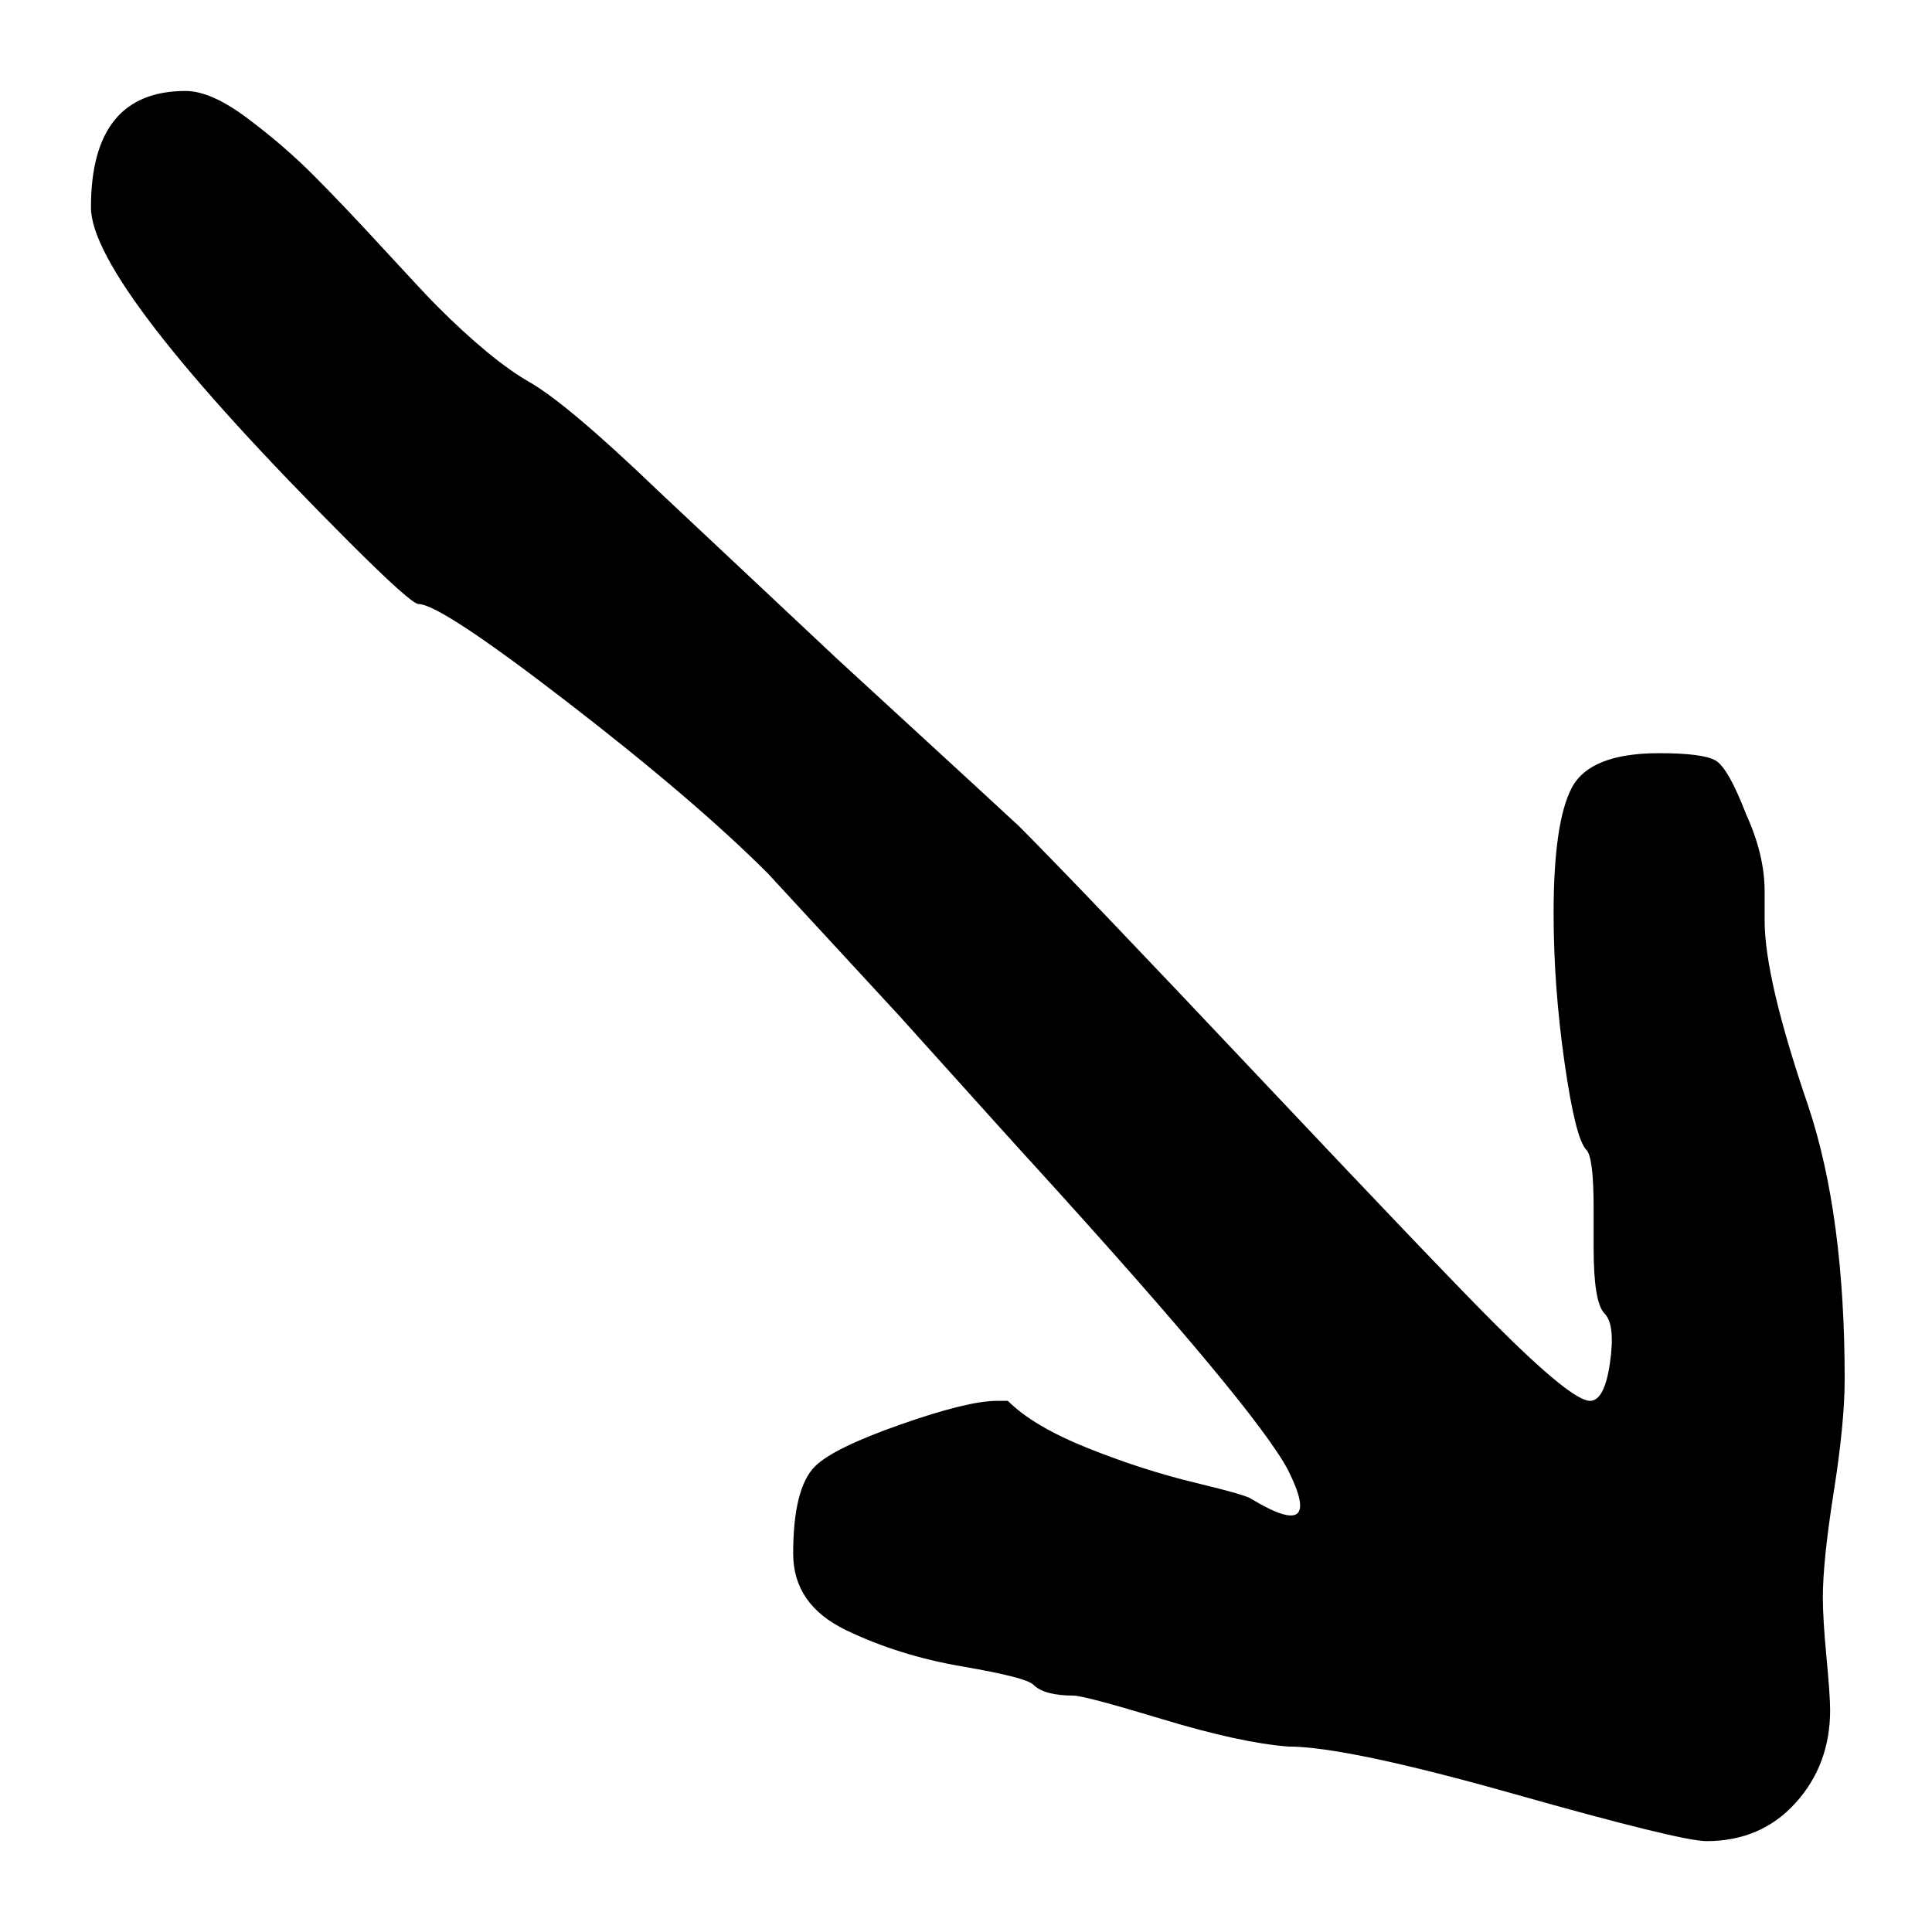
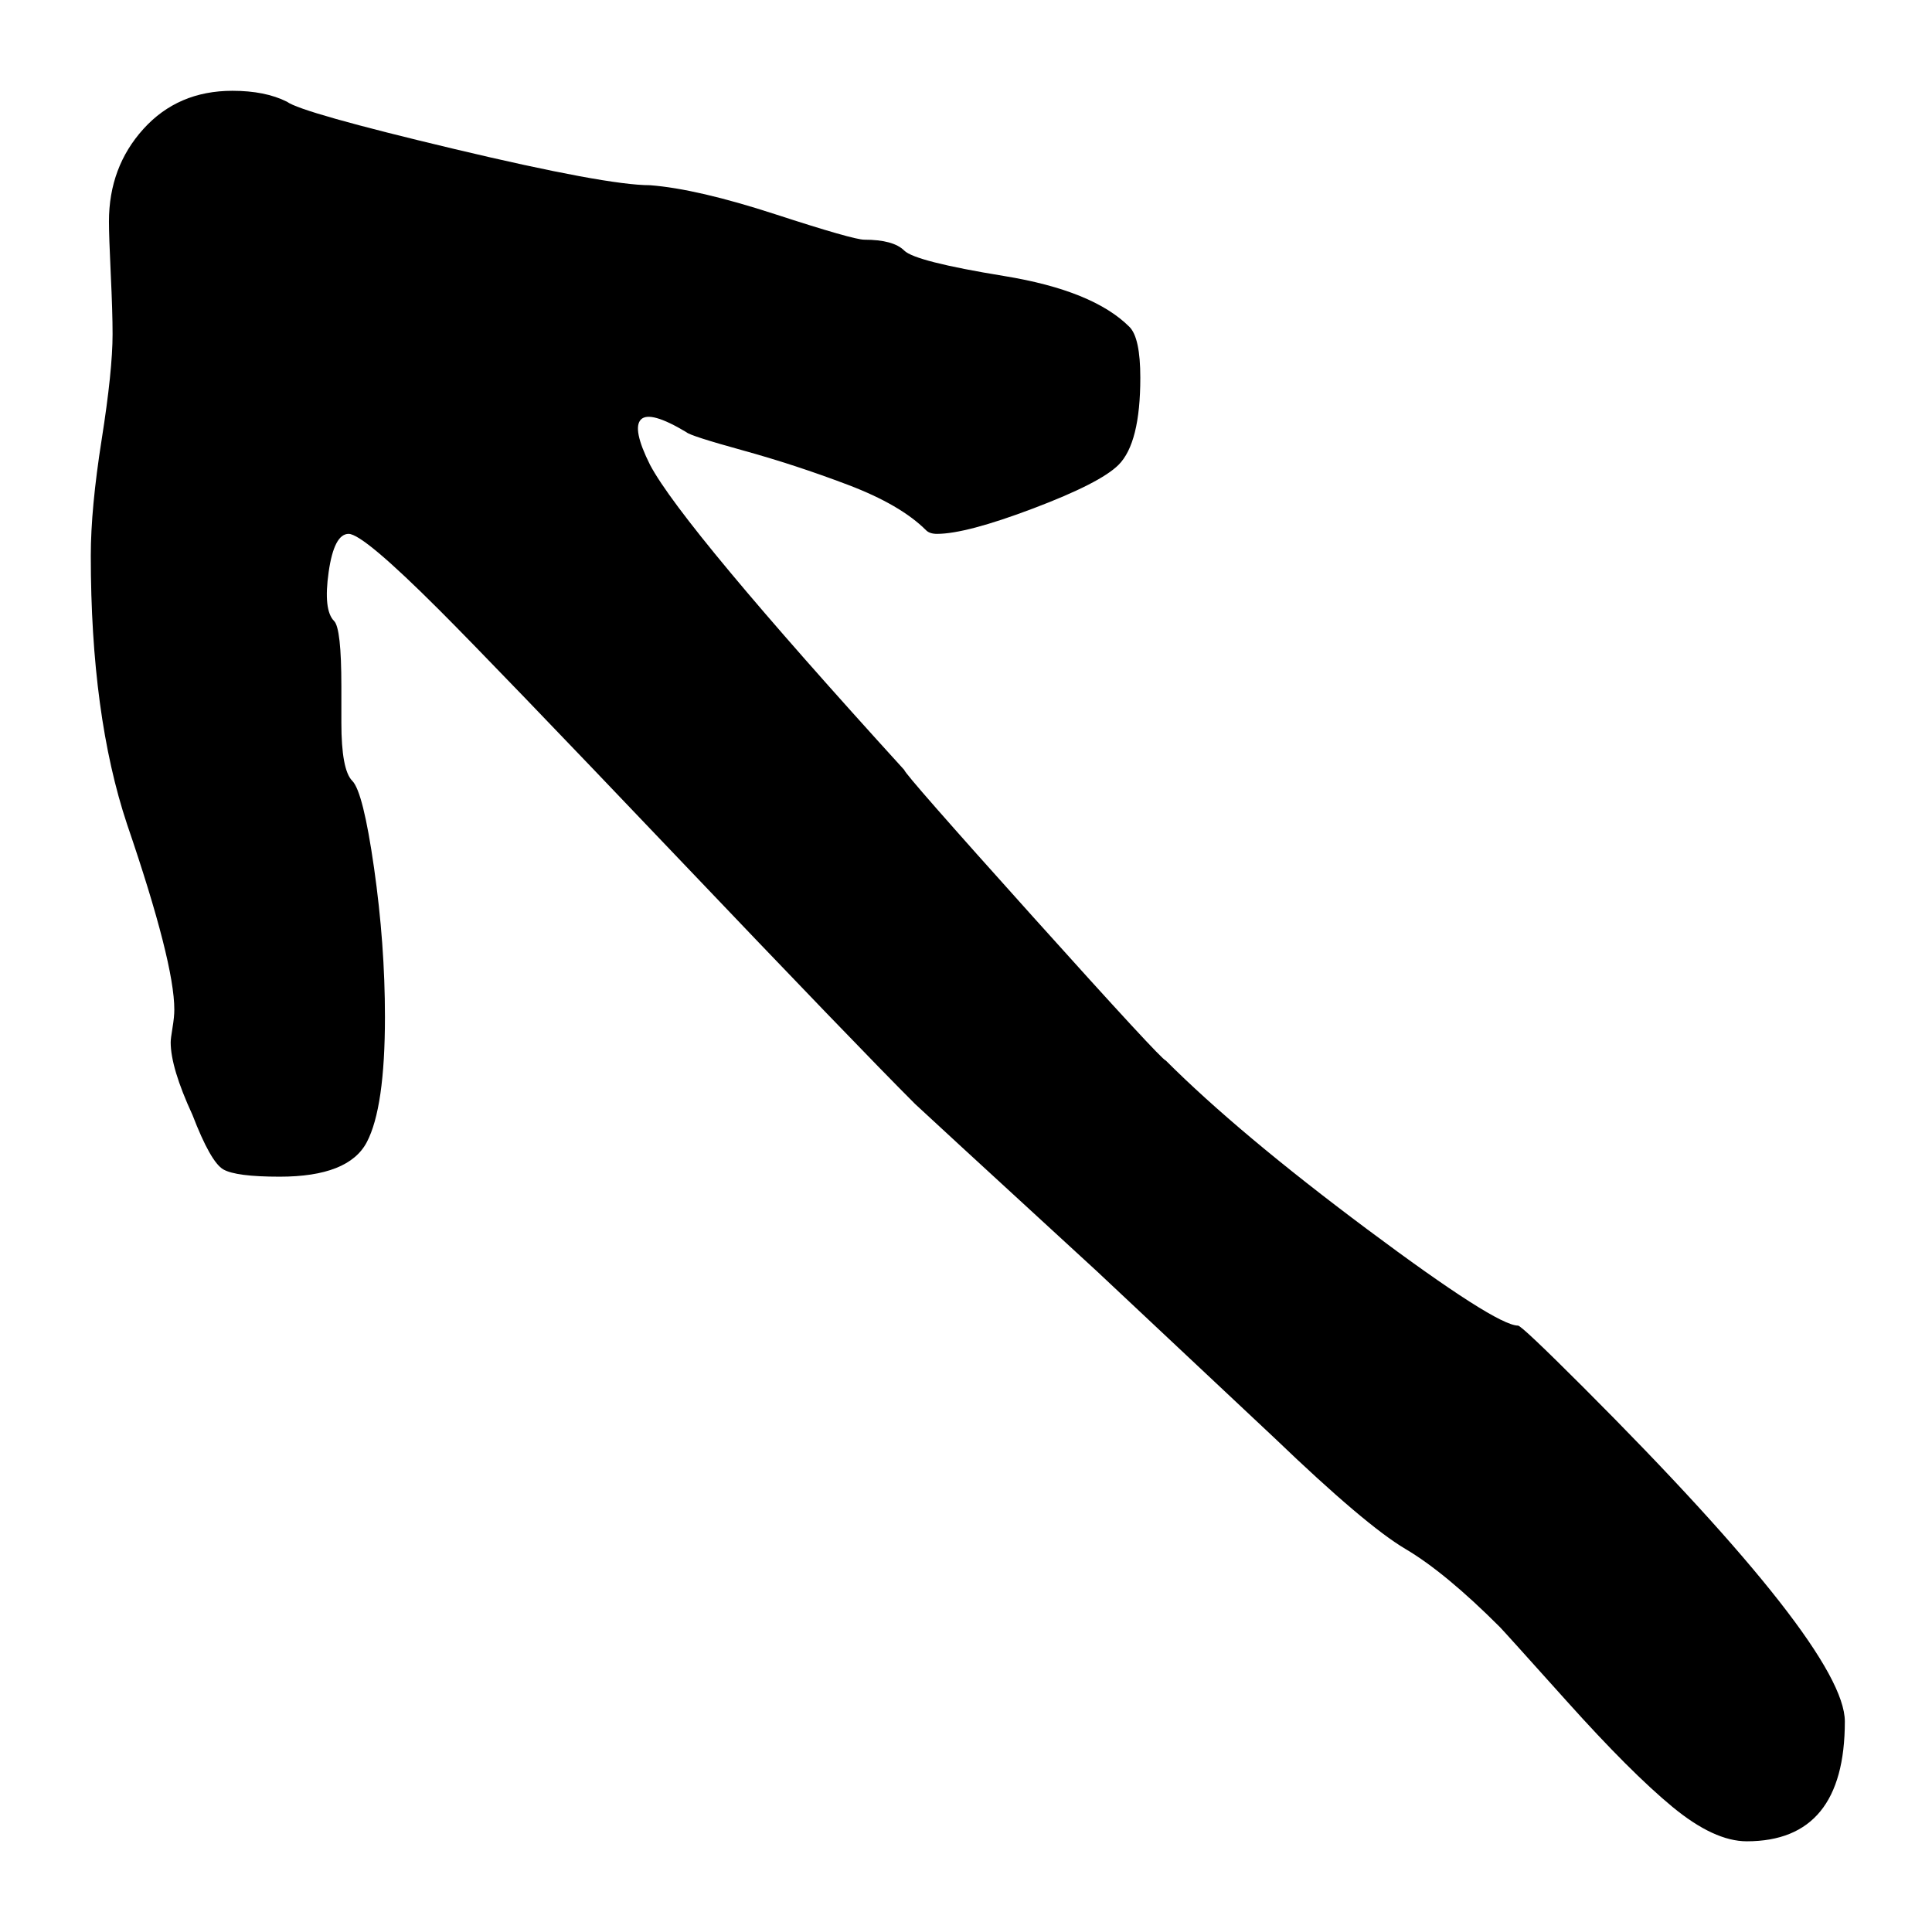
- <svg xmlns="http://www.w3.org/2000/svg" version="1.1" viewBox="36 147 531 530">
-   <path fill="currentColor" d="M505 653q-7 0 -53 -13t-62 -13q-13 -1 -34.5 -7.5t-24.5 -6.5q-8 0 -11 -3q-2 -2 -19.5 -5t-32 -10t-14.5 -21q0 -18 6 -24q5 -5 23.5 -11.5t26.5 -6.5h3q7 7 22 13t29.5 9.5t15.5 4.5q10 6 12.5 4t-2.5 -12q-9 -17 -70 -84q-1 -1 -37 -41l-36 -39q-20 -20 -55 -47 t-41 -27q-2 0 -19 -17q-71 -71 -71 -92q0 -32 26 -32q7 0 17 7.5t18 15.5t19.5 20.5t14.5 15.5q15 15 25.5 21t35.5 30l49 46q49 45 50 46q16 16 66 69t65 68q21 21 26 21q4 0 5.5 -10.5t-1.5 -13.5t-3 -18v-11q0 -14 -2 -16q-3 -3 -6 -24t-3 -41q0 -25 5 -34.5t24 -9.5 q12 0 15.5 2t8.5 15q5 11 5 21v8q0 16 12 51q10 30 10 75q0 12 -3 31t-3 29q0 6 1 16.5t1 14.5q0 15 -9.5 25.5t-24.5 10.5z" />
+ <svg xmlns="http://www.w3.org/2000/svg" version="1.1" viewBox="51 122 532 531">
+   <path fill="currentColor" d="M81 183q0 -15 9.5 -25.5t24.5 -10.5q9 0 15 3q4 3 46 13t54 10q13 1 34.5 8t24.5 7q8 0 11 3t27.5 7t34.5 14q3 3 3 14q0 18 -6 24q-5 5 -23.5 12t-26.5 7q-2 0 -3 -1q-7 -7 -21.5 -12.5t-29 -9.5t-15.5 -5q-10 -6 -12.5 -3.5t2.5 12.5q9 17 70 84q0 1 35.5 40.5 t36.5 39.5q20 20 55.5 46.5t41.5 26.5q1 0 18 17q72 72 72 92q0 33 -27 33q-9 0 -20.5 -9.5t-29 -29t-18.5 -20.5q-15 -15 -26 -21.5t-36 -30.5l-49 -46q-49 -45 -50 -46q-16 -16 -66 -68.5t-65 -67.5q-21 -21 -25 -21t-5.5 10.5t1.5 13.5q2 2 2 18v10q0 13 3 16t6 24t3 41 q0 25 -5 34.5t-24 9.5q-12 0 -15.5 -2t-8.5 -15q-6 -13 -6 -20q0 -1 0.5 -4t0.5 -5q0 -13 -13 -51q-10 -30 -10 -74q0 -13 3 -32t3 -29q0 -6 -0.5 -16.5t-0.5 -14.5z" />
</svg>
